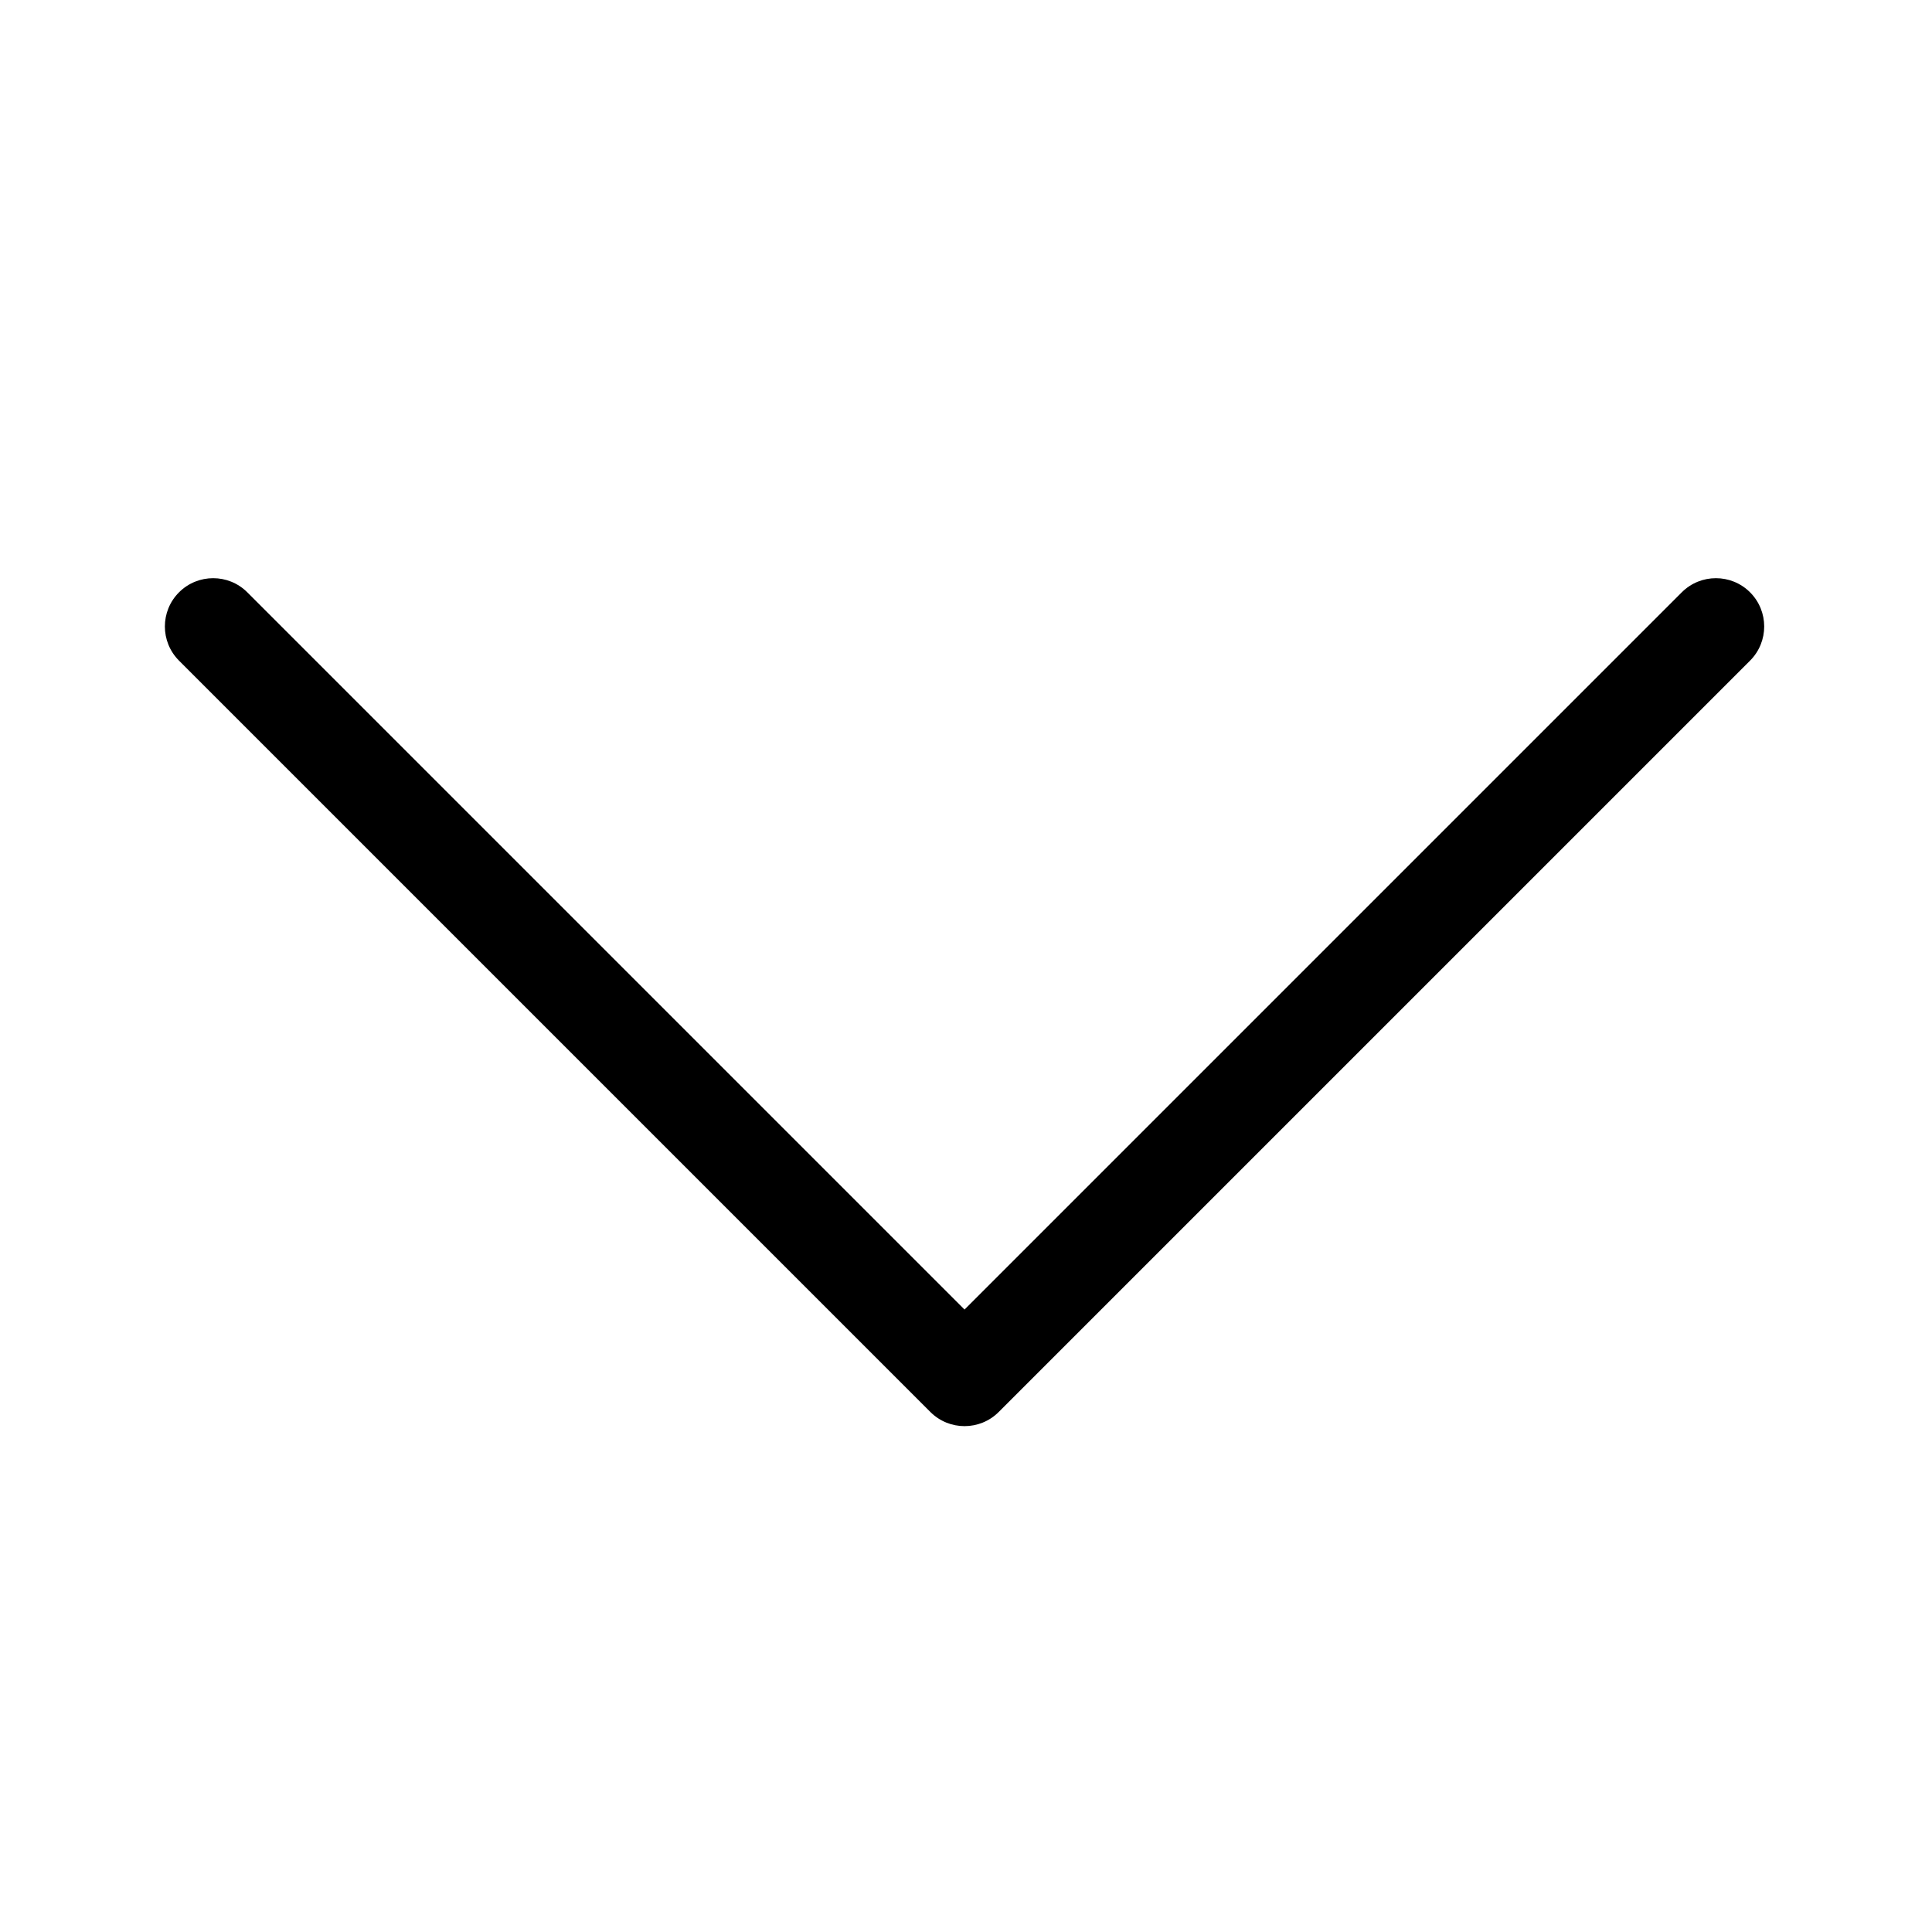
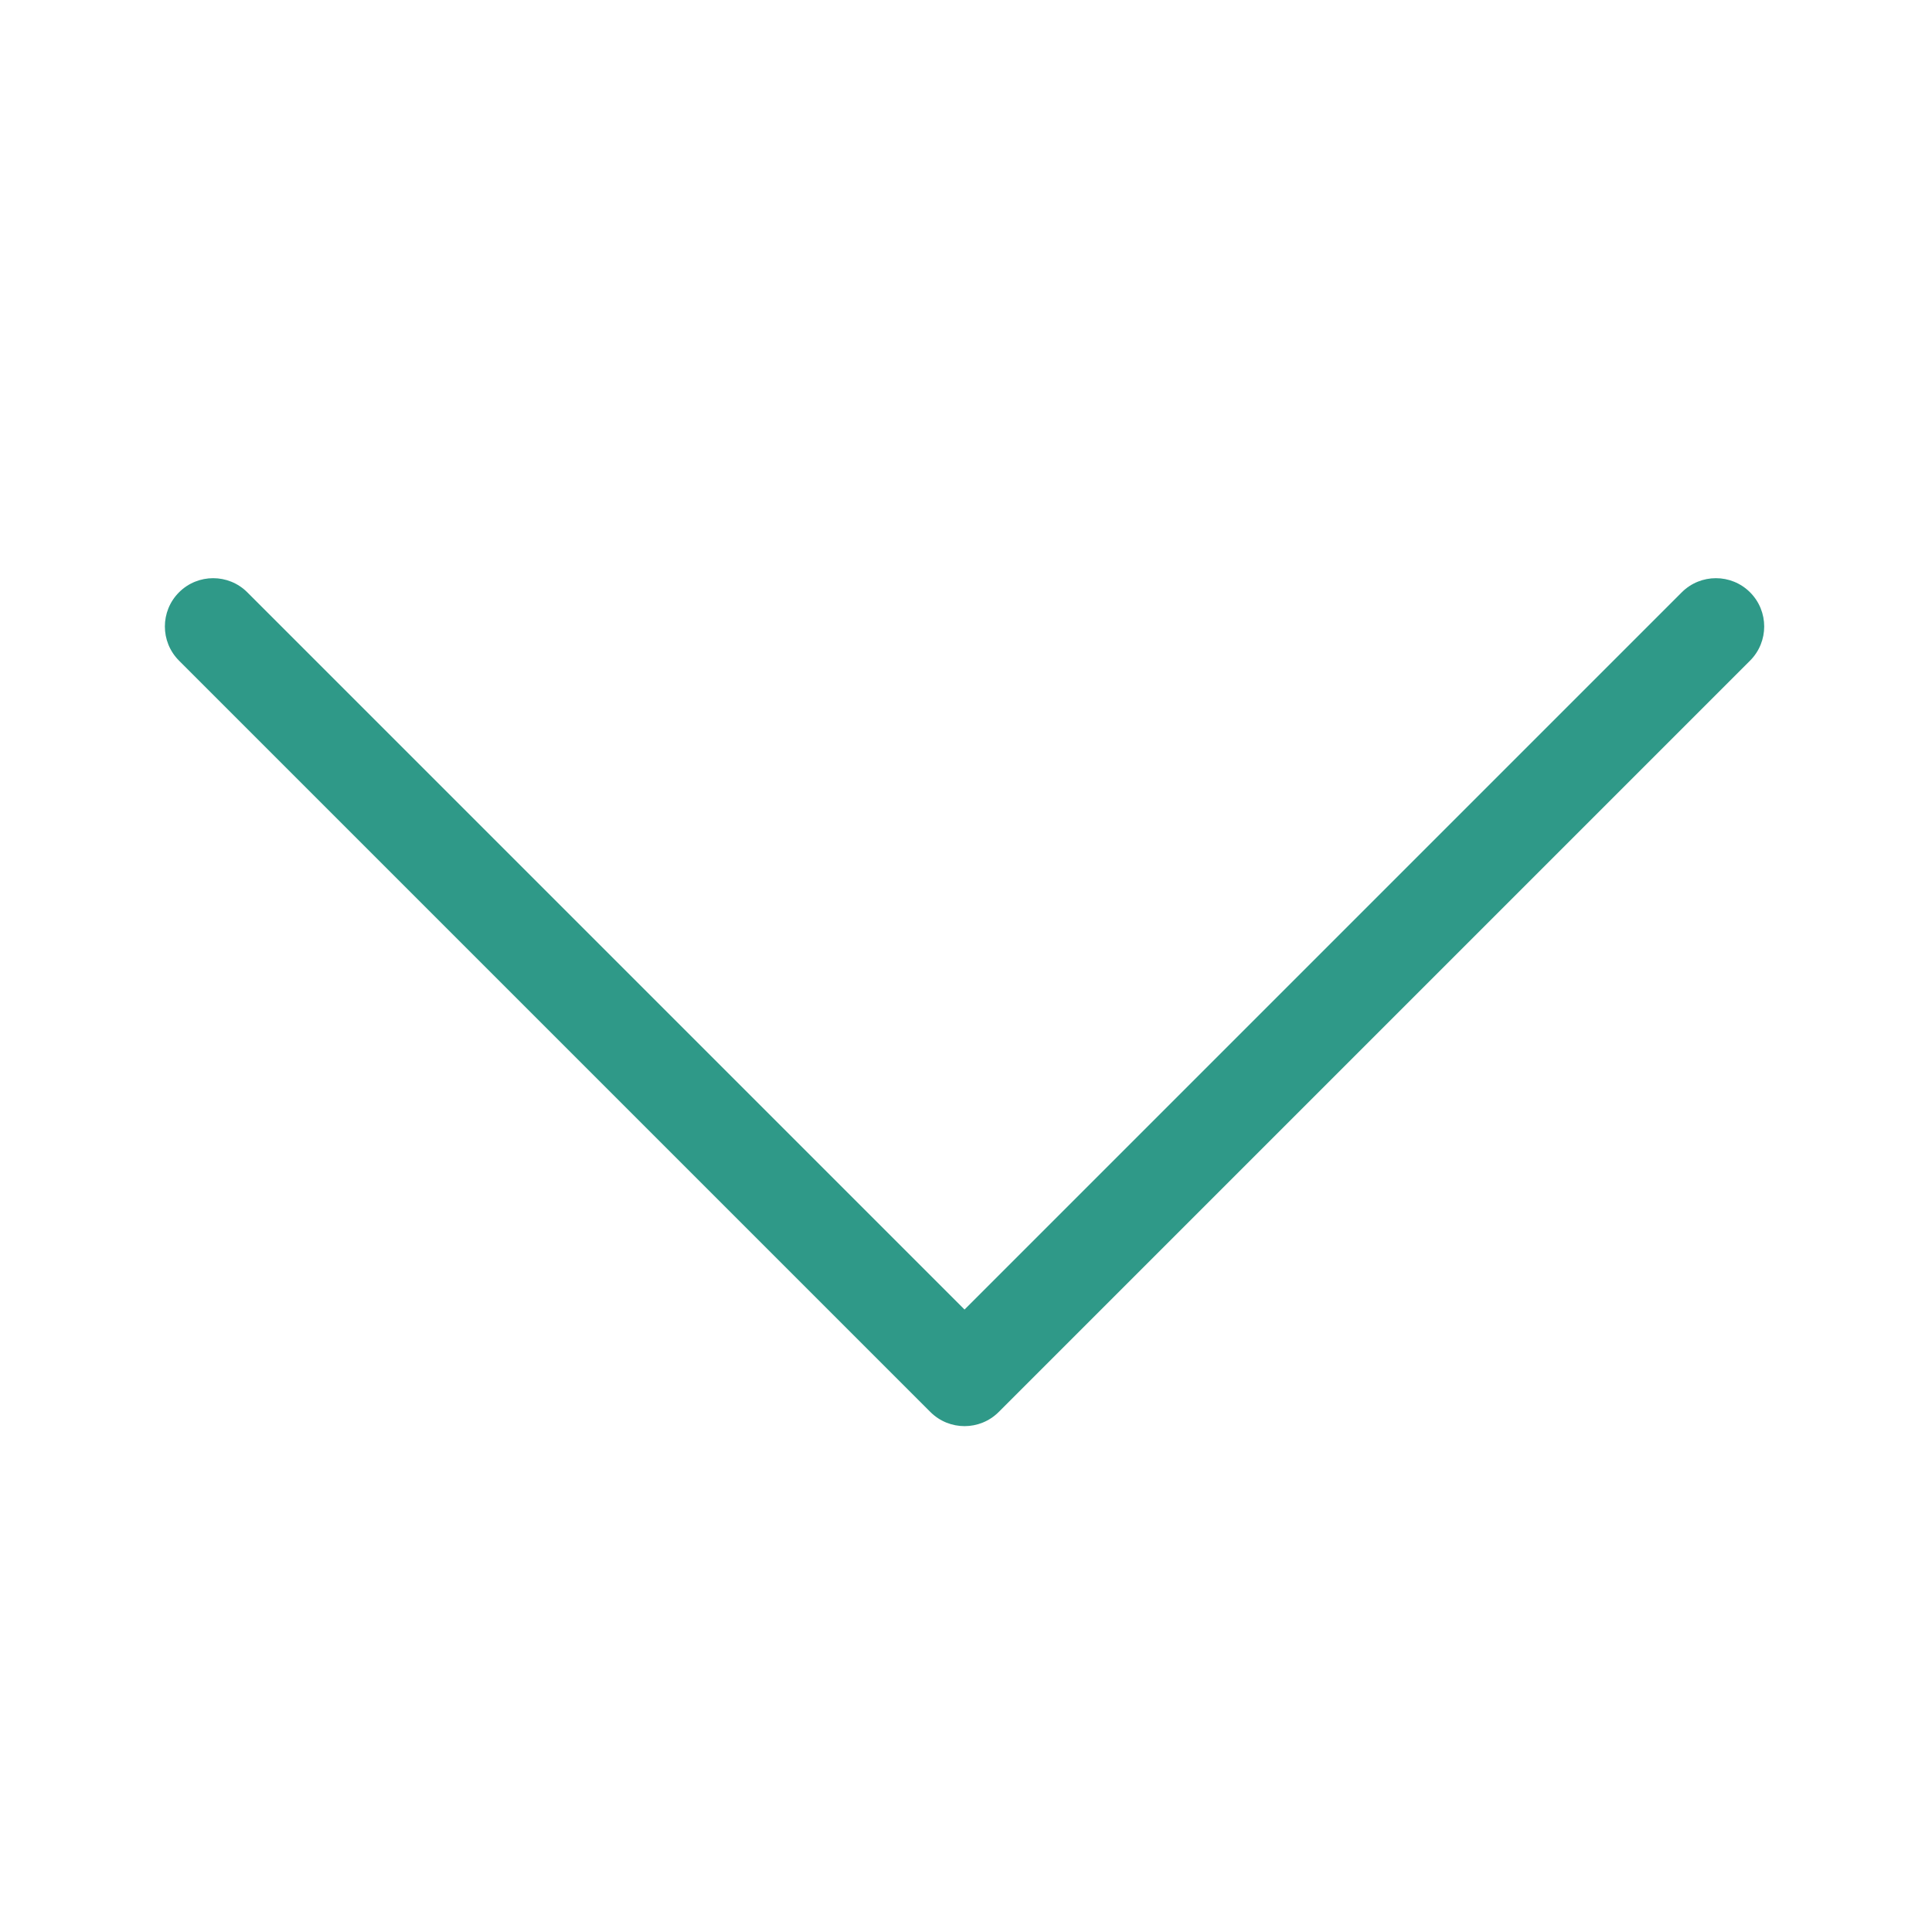
<svg xmlns="http://www.w3.org/2000/svg" width="20px" height="20px" viewBox="0 0 20 20" version="1.1">
-   <g id="02---icon/arrow-down" stroke="none" stroke-width="1" fill="none" fill-rule="evenodd">
-     <path d="M4.485,0.485 C4.761,0.485 4.985,0.709 4.985,0.985 L4.985,11.485 L15.485,11.485 C15.761,11.485 15.985,11.709 15.985,11.985 C15.985,12.261 15.761,12.485 15.485,12.485 L4.485,12.485 C4.209,12.485 3.985,12.261 3.985,11.985 L3.985,0.985 C3.985,0.709 4.209,0.485 4.485,0.485 Z" id="Combined-Shape" fill="#000000" transform="translate(9.985281, 6.485281) rotate(315) translate(-9.985281, -6.485281) " />
+   <g id="02---icon/down-arrow" stroke="none" stroke-width="1" fill="none" fill-rule="evenodd">
+     <path d="M4.485,0.485 C4.761,0.485 4.985,0.709 4.985,0.985 L4.985,11.485 L15.485,11.485 C15.761,11.485 15.985,11.709 15.985,11.985 C15.985,12.261 15.761,12.485 15.485,12.485 L4.485,12.485 C4.209,12.485 3.985,12.261 3.985,11.985 L3.985,0.985 C3.985,0.709 4.209,0.485 4.485,0.485 Z" id="Combined-Shape" fill="#2F9988" transform="translate(9.985281, 6.485281) rotate(315) translate(-9.985281, -6.485281) " />
  </g>
</svg>
